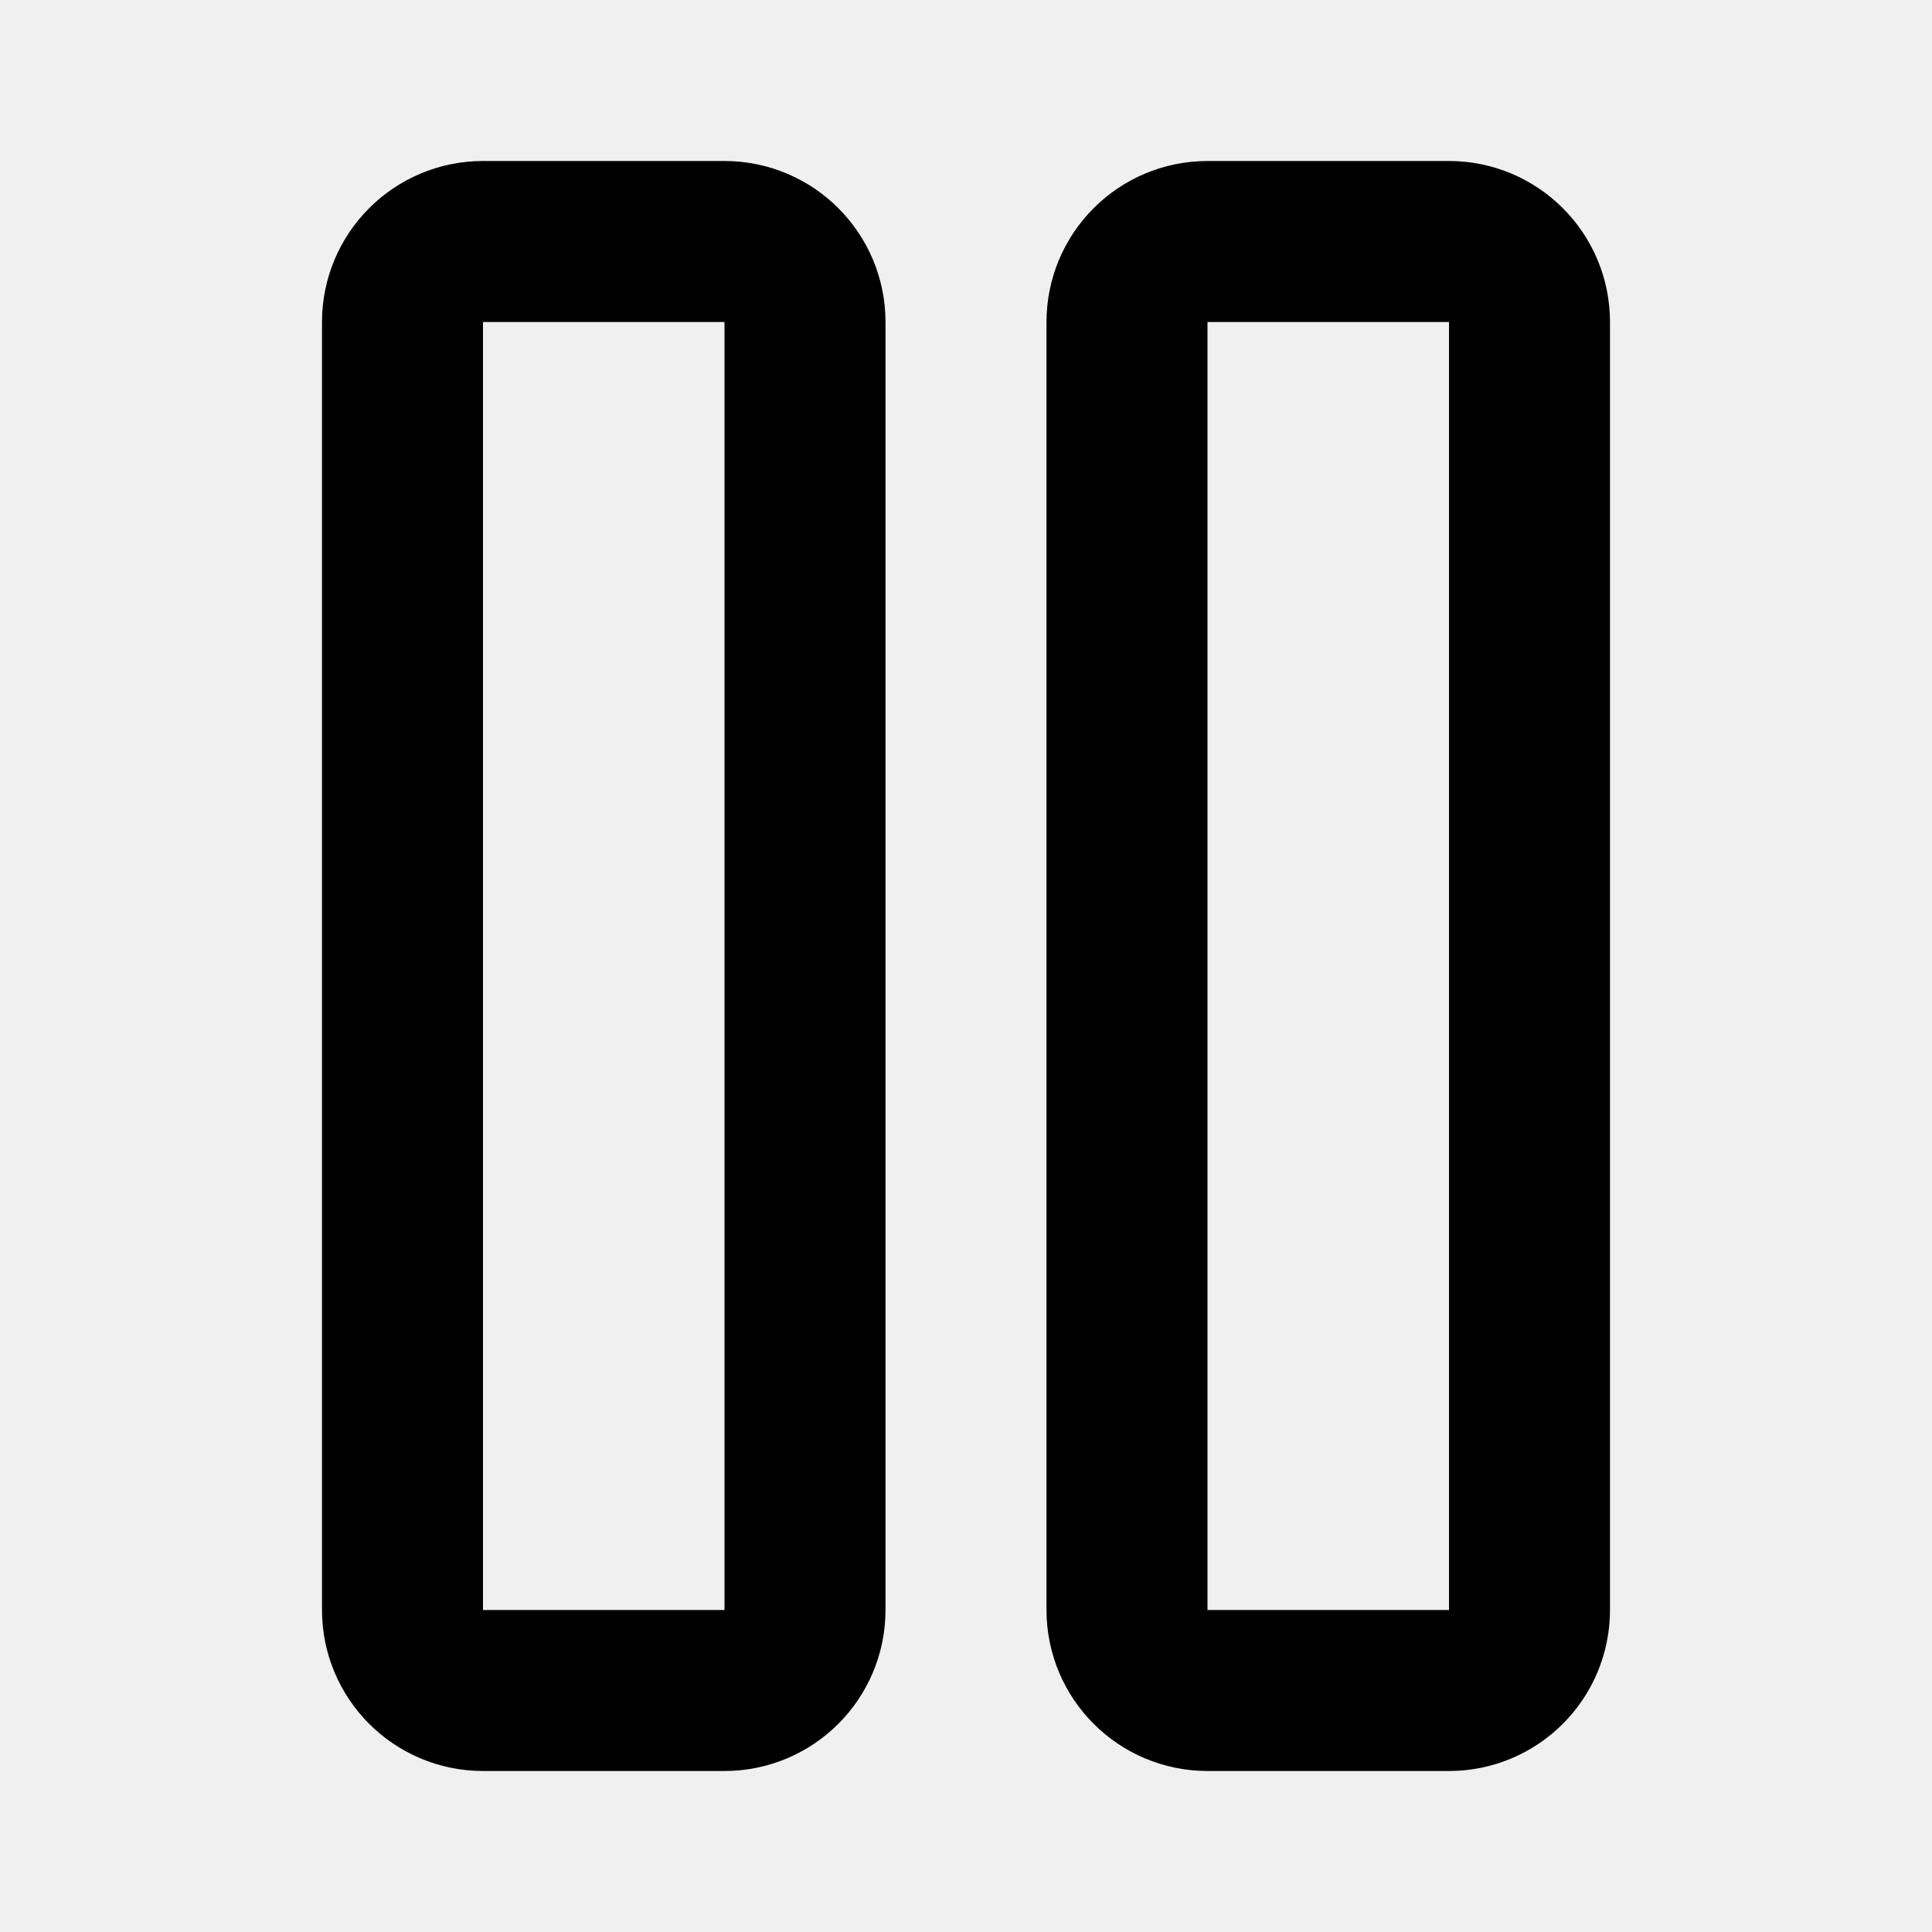
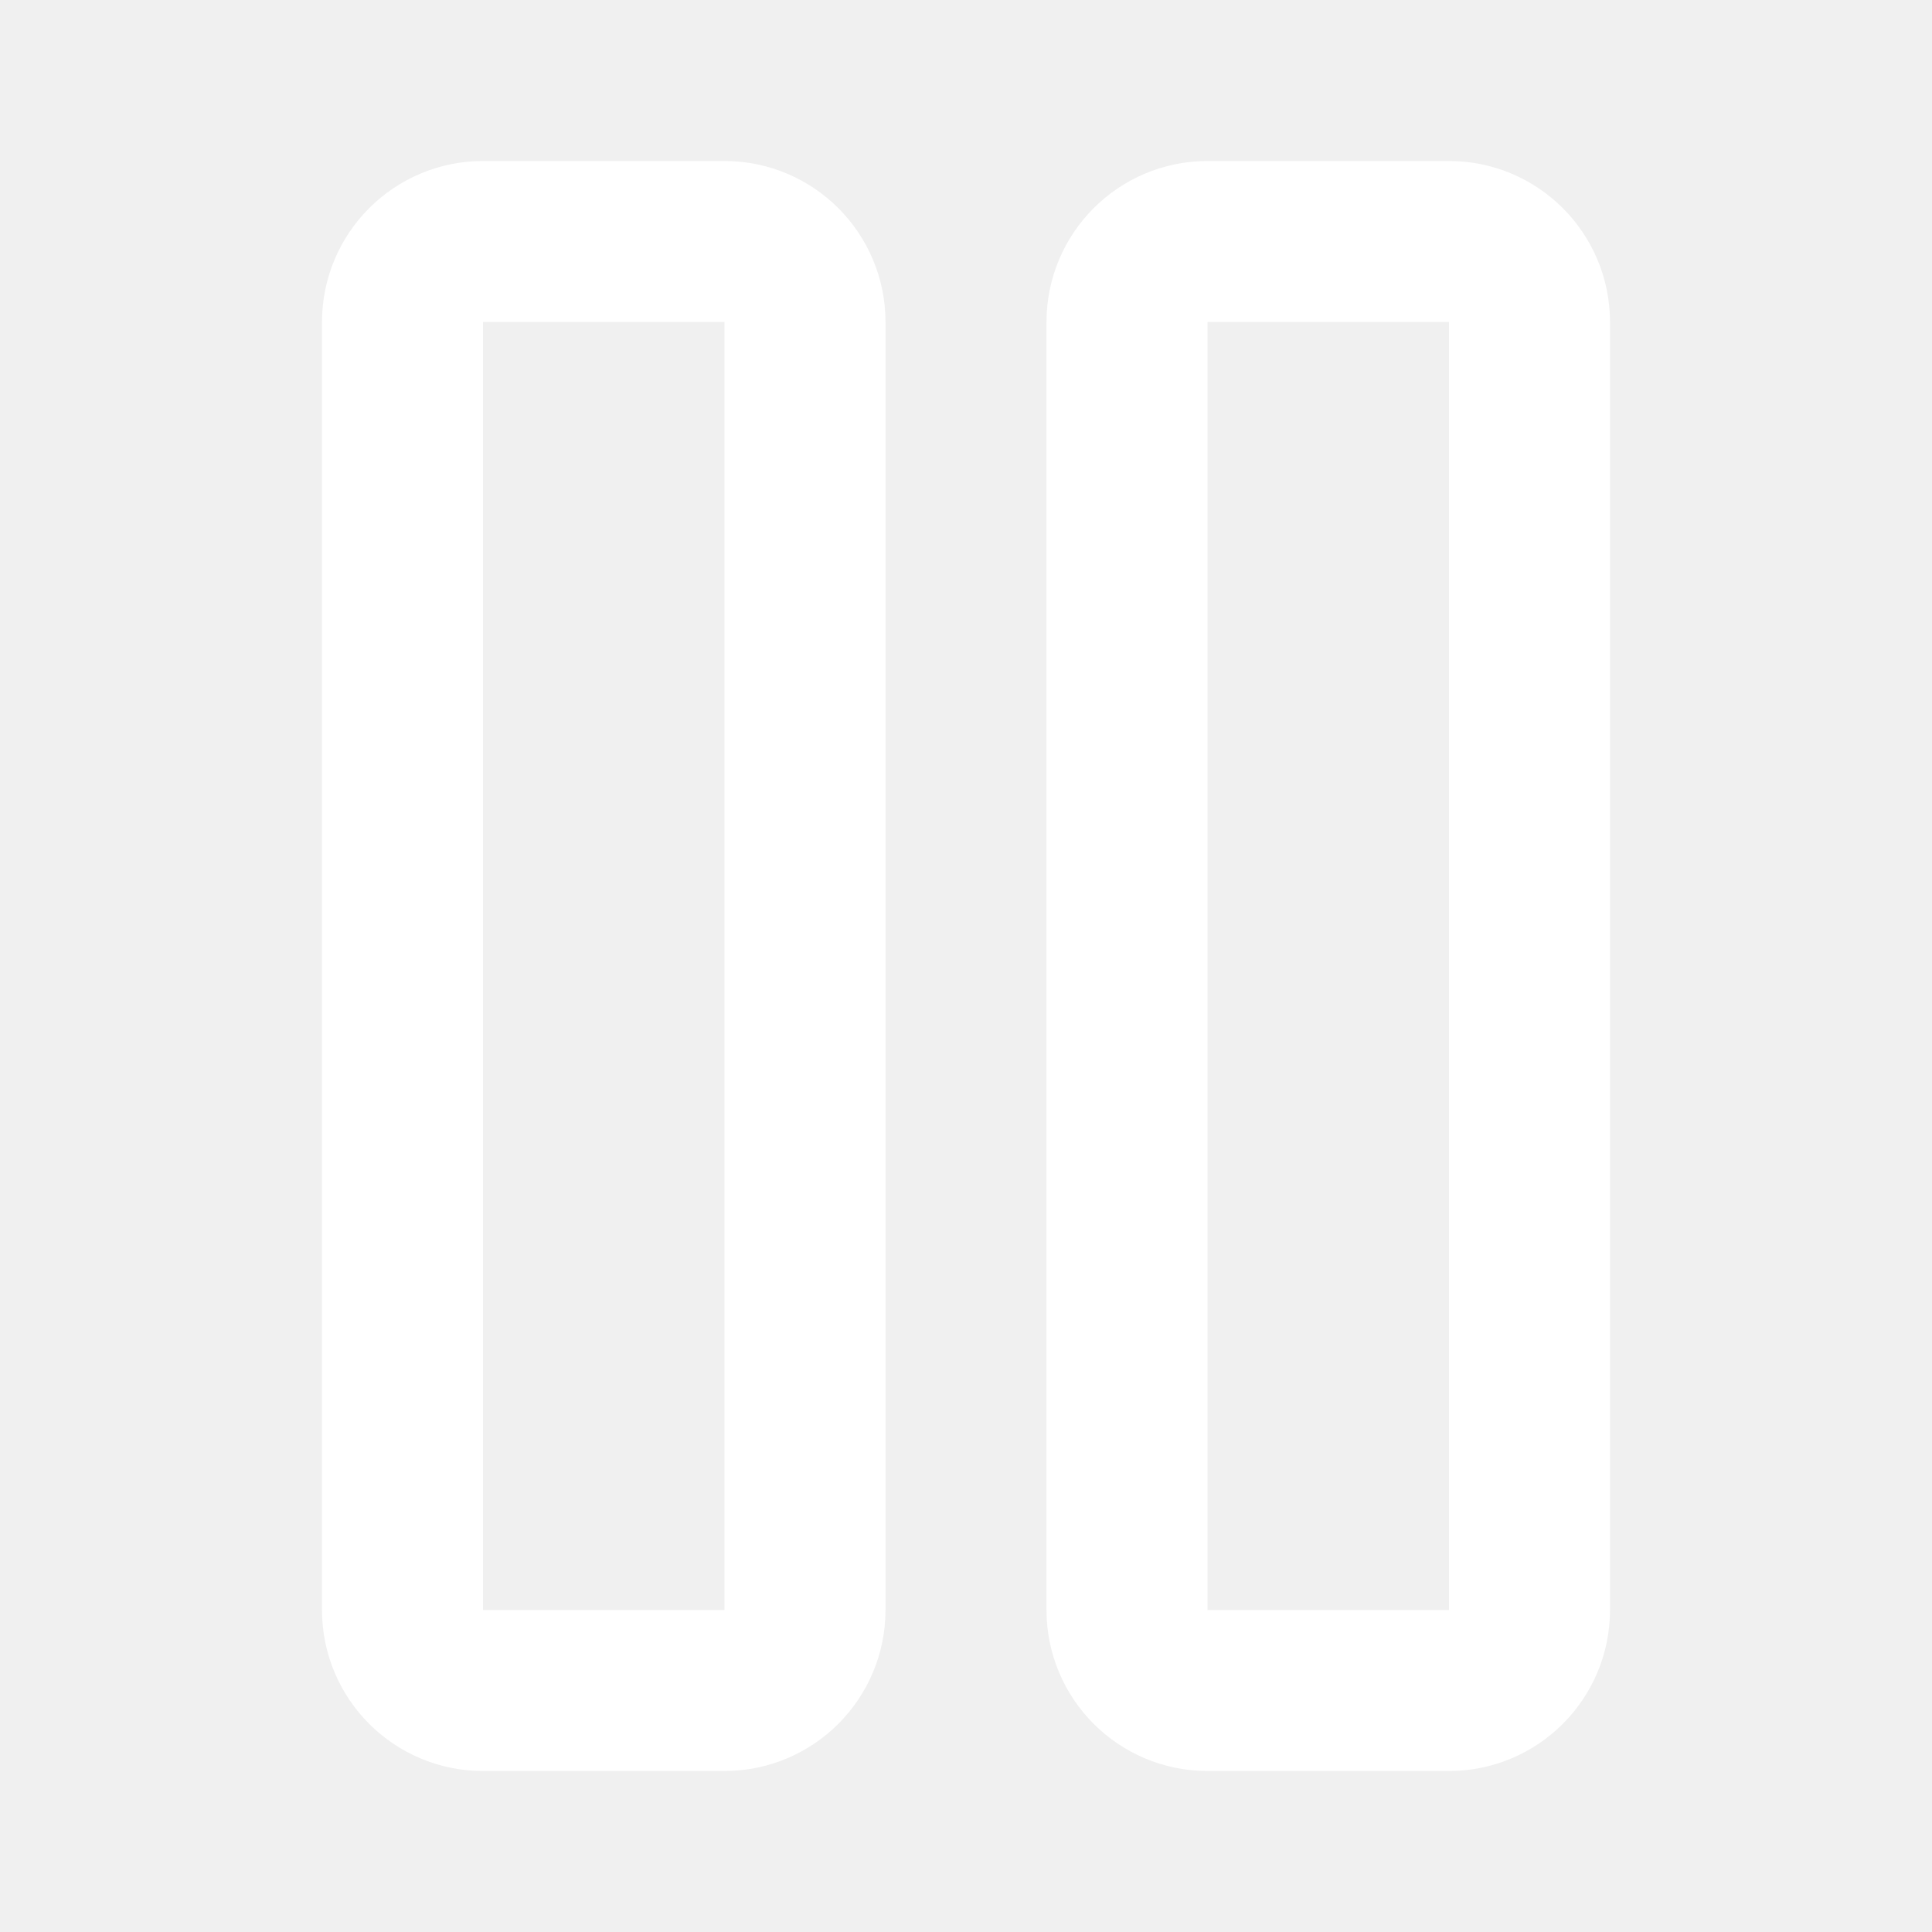
<svg xmlns="http://www.w3.org/2000/svg" preserveAspectRatio="none" overflow="visible" style="display: block;" width="24" height="24" viewBox="0 0 24 24" fill="none">
  <g id="lucide/pause">
    <g id="Vector">
-       <path d="M18 3H15C14.448 3 14 3.448 14 4V20C14 20.552 14.448 21 15 21H18C18.552 21 19 20.552 19 20V4C19 3.448 18.552 3 18 3Z" stroke="black" stroke-width="2" stroke-linecap="round" stroke-linejoin="round" />
-       <path d="M9 3H6C5.448 3 5 3.448 5 4V20C5 20.552 5.448 21 6 21H9C9.552 21 10 20.552 10 20V4C10 3.448 9.552 3 9 3Z" stroke="black" stroke-width="2" stroke-linecap="round" stroke-linejoin="round" />
+       <path d="M18 3H15C14.448 3 14 3.448 14 4V20C14 20.552 14.448 21 15 21H18C18.552 21 19 20.552 19 20V4C19 3.448 18.552 3 18 3Z" stroke="white" stroke-width="2" stroke-linecap="round" stroke-linejoin="round" />
+       <path d="M9 3H6C5.448 3 5 3.448 5 4V20C5 20.552 5.448 21 6 21H9C9.552 21 10 20.552 10 20V4C10 3.448 9.552 3 9 3Z" stroke="white" stroke-width="2" stroke-linecap="round" stroke-linejoin="round" />
    </g>
  </g>
</svg>
